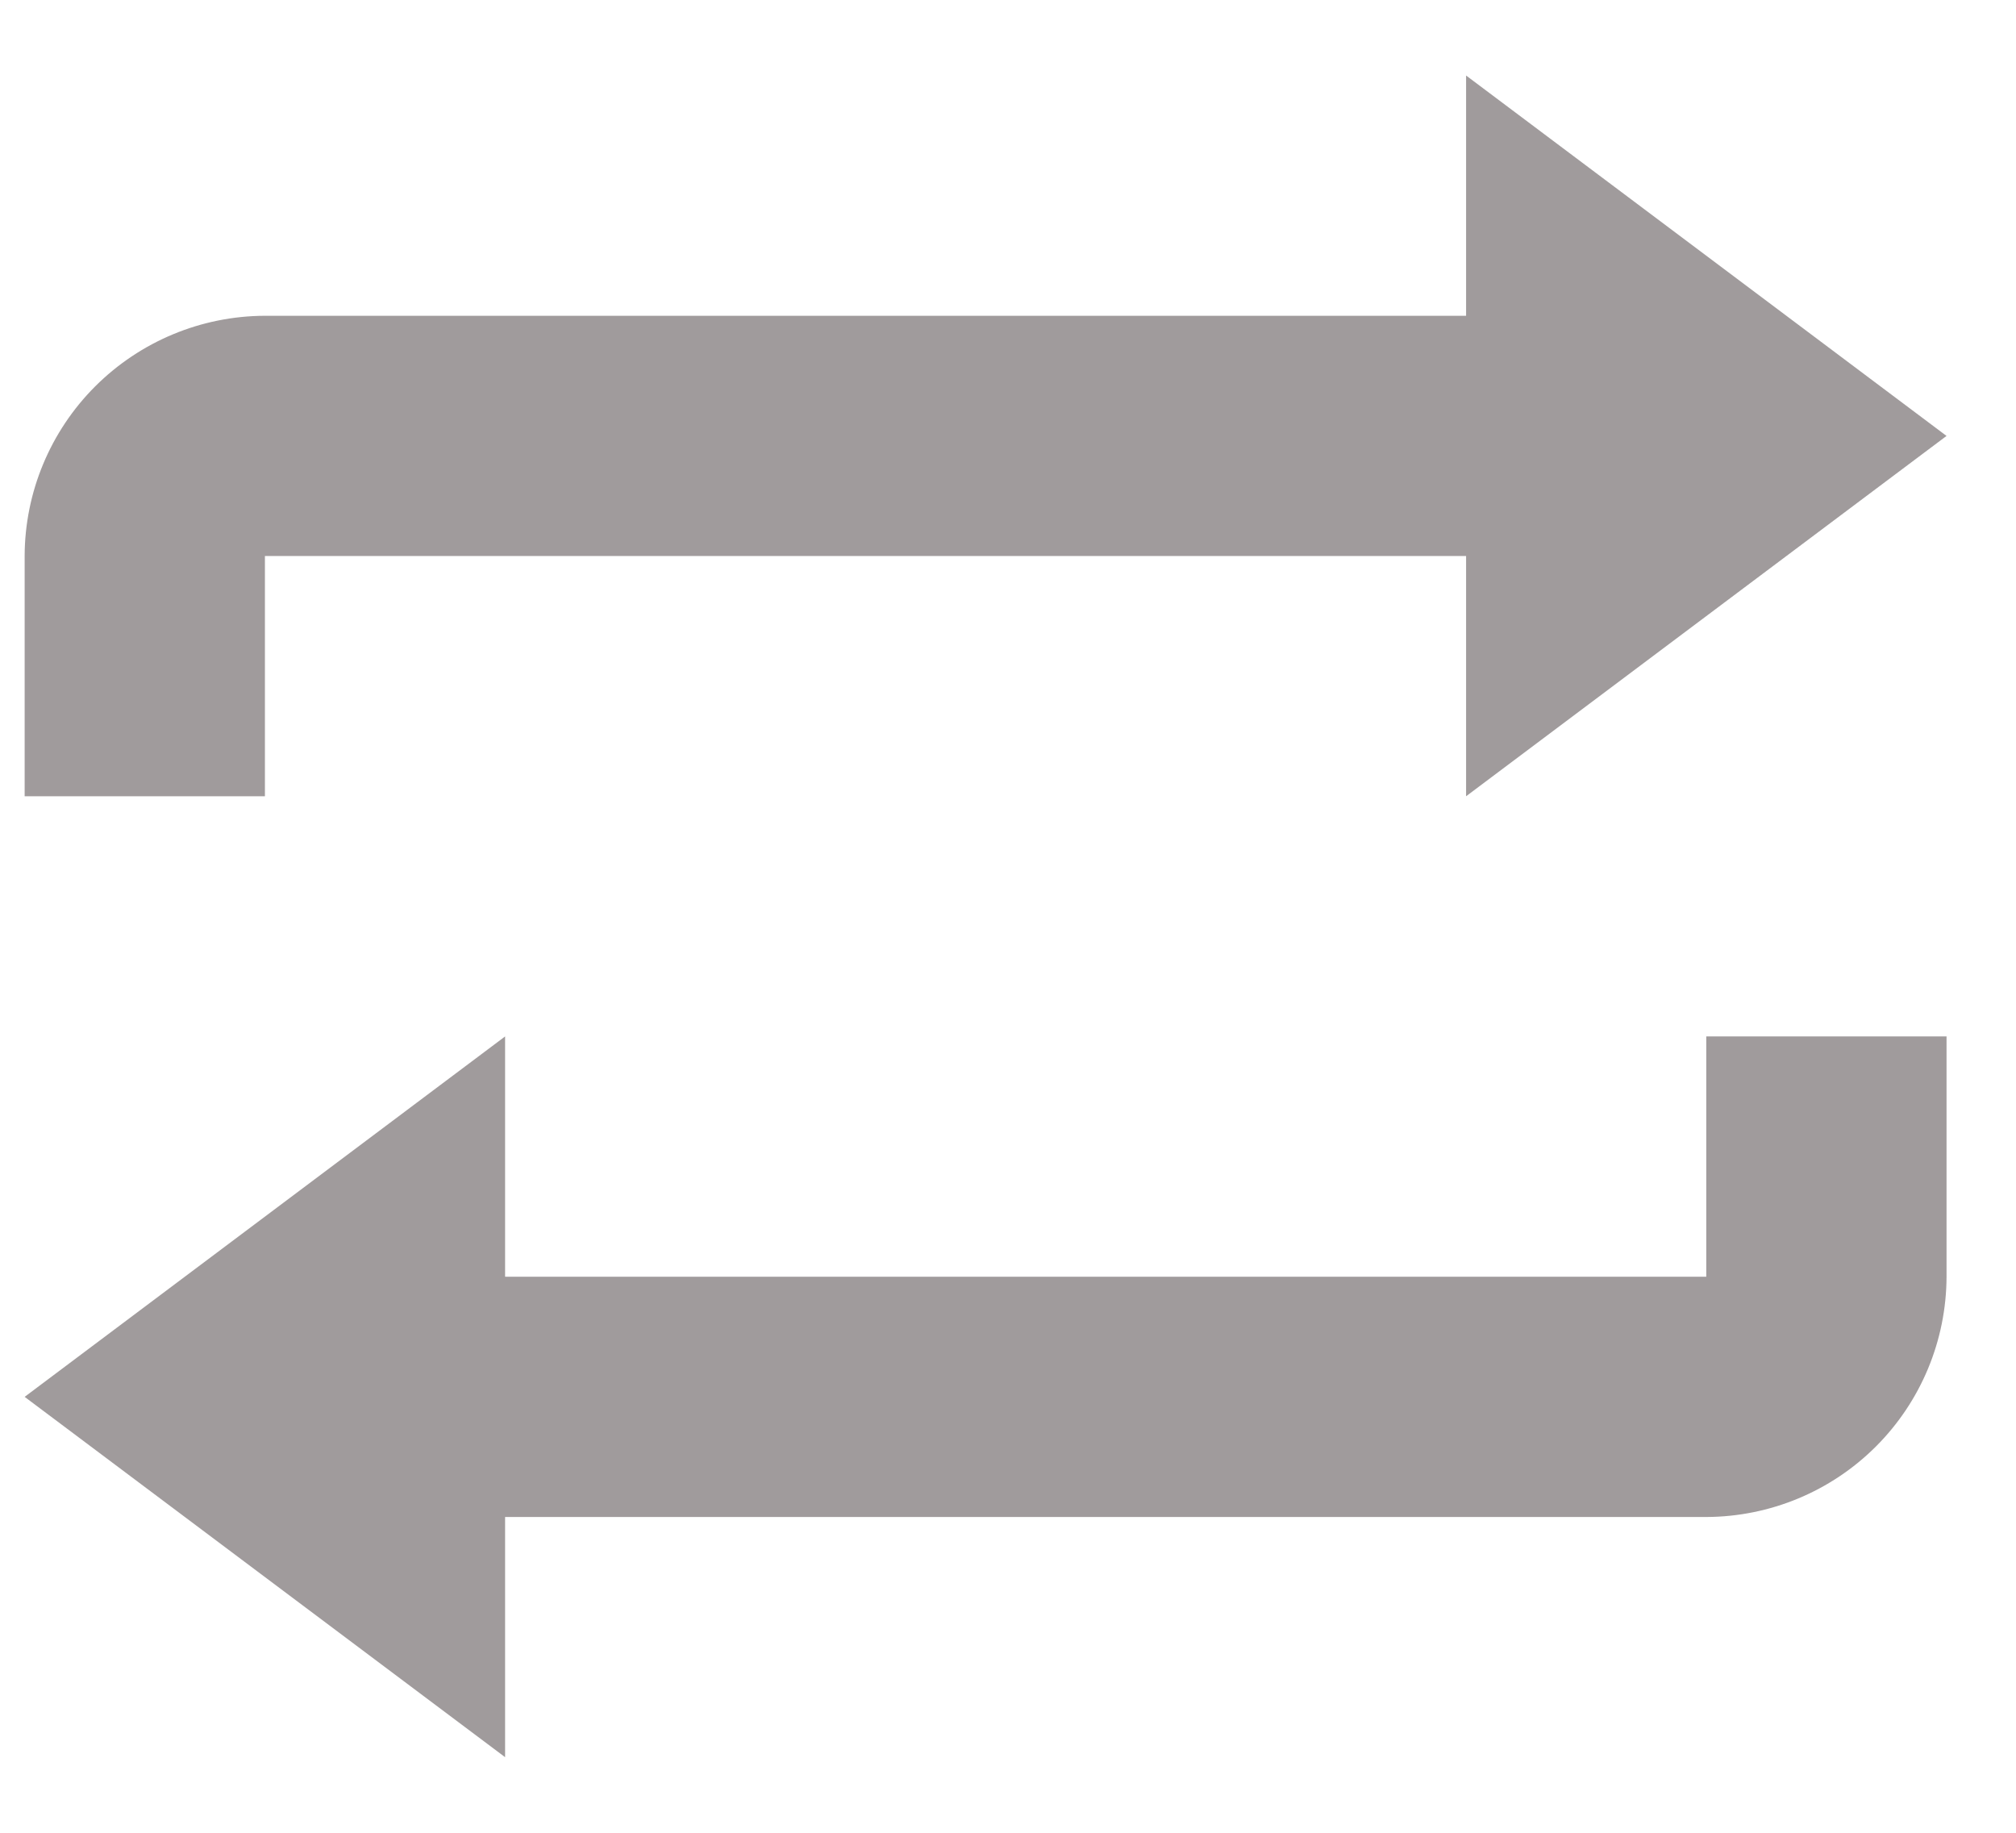
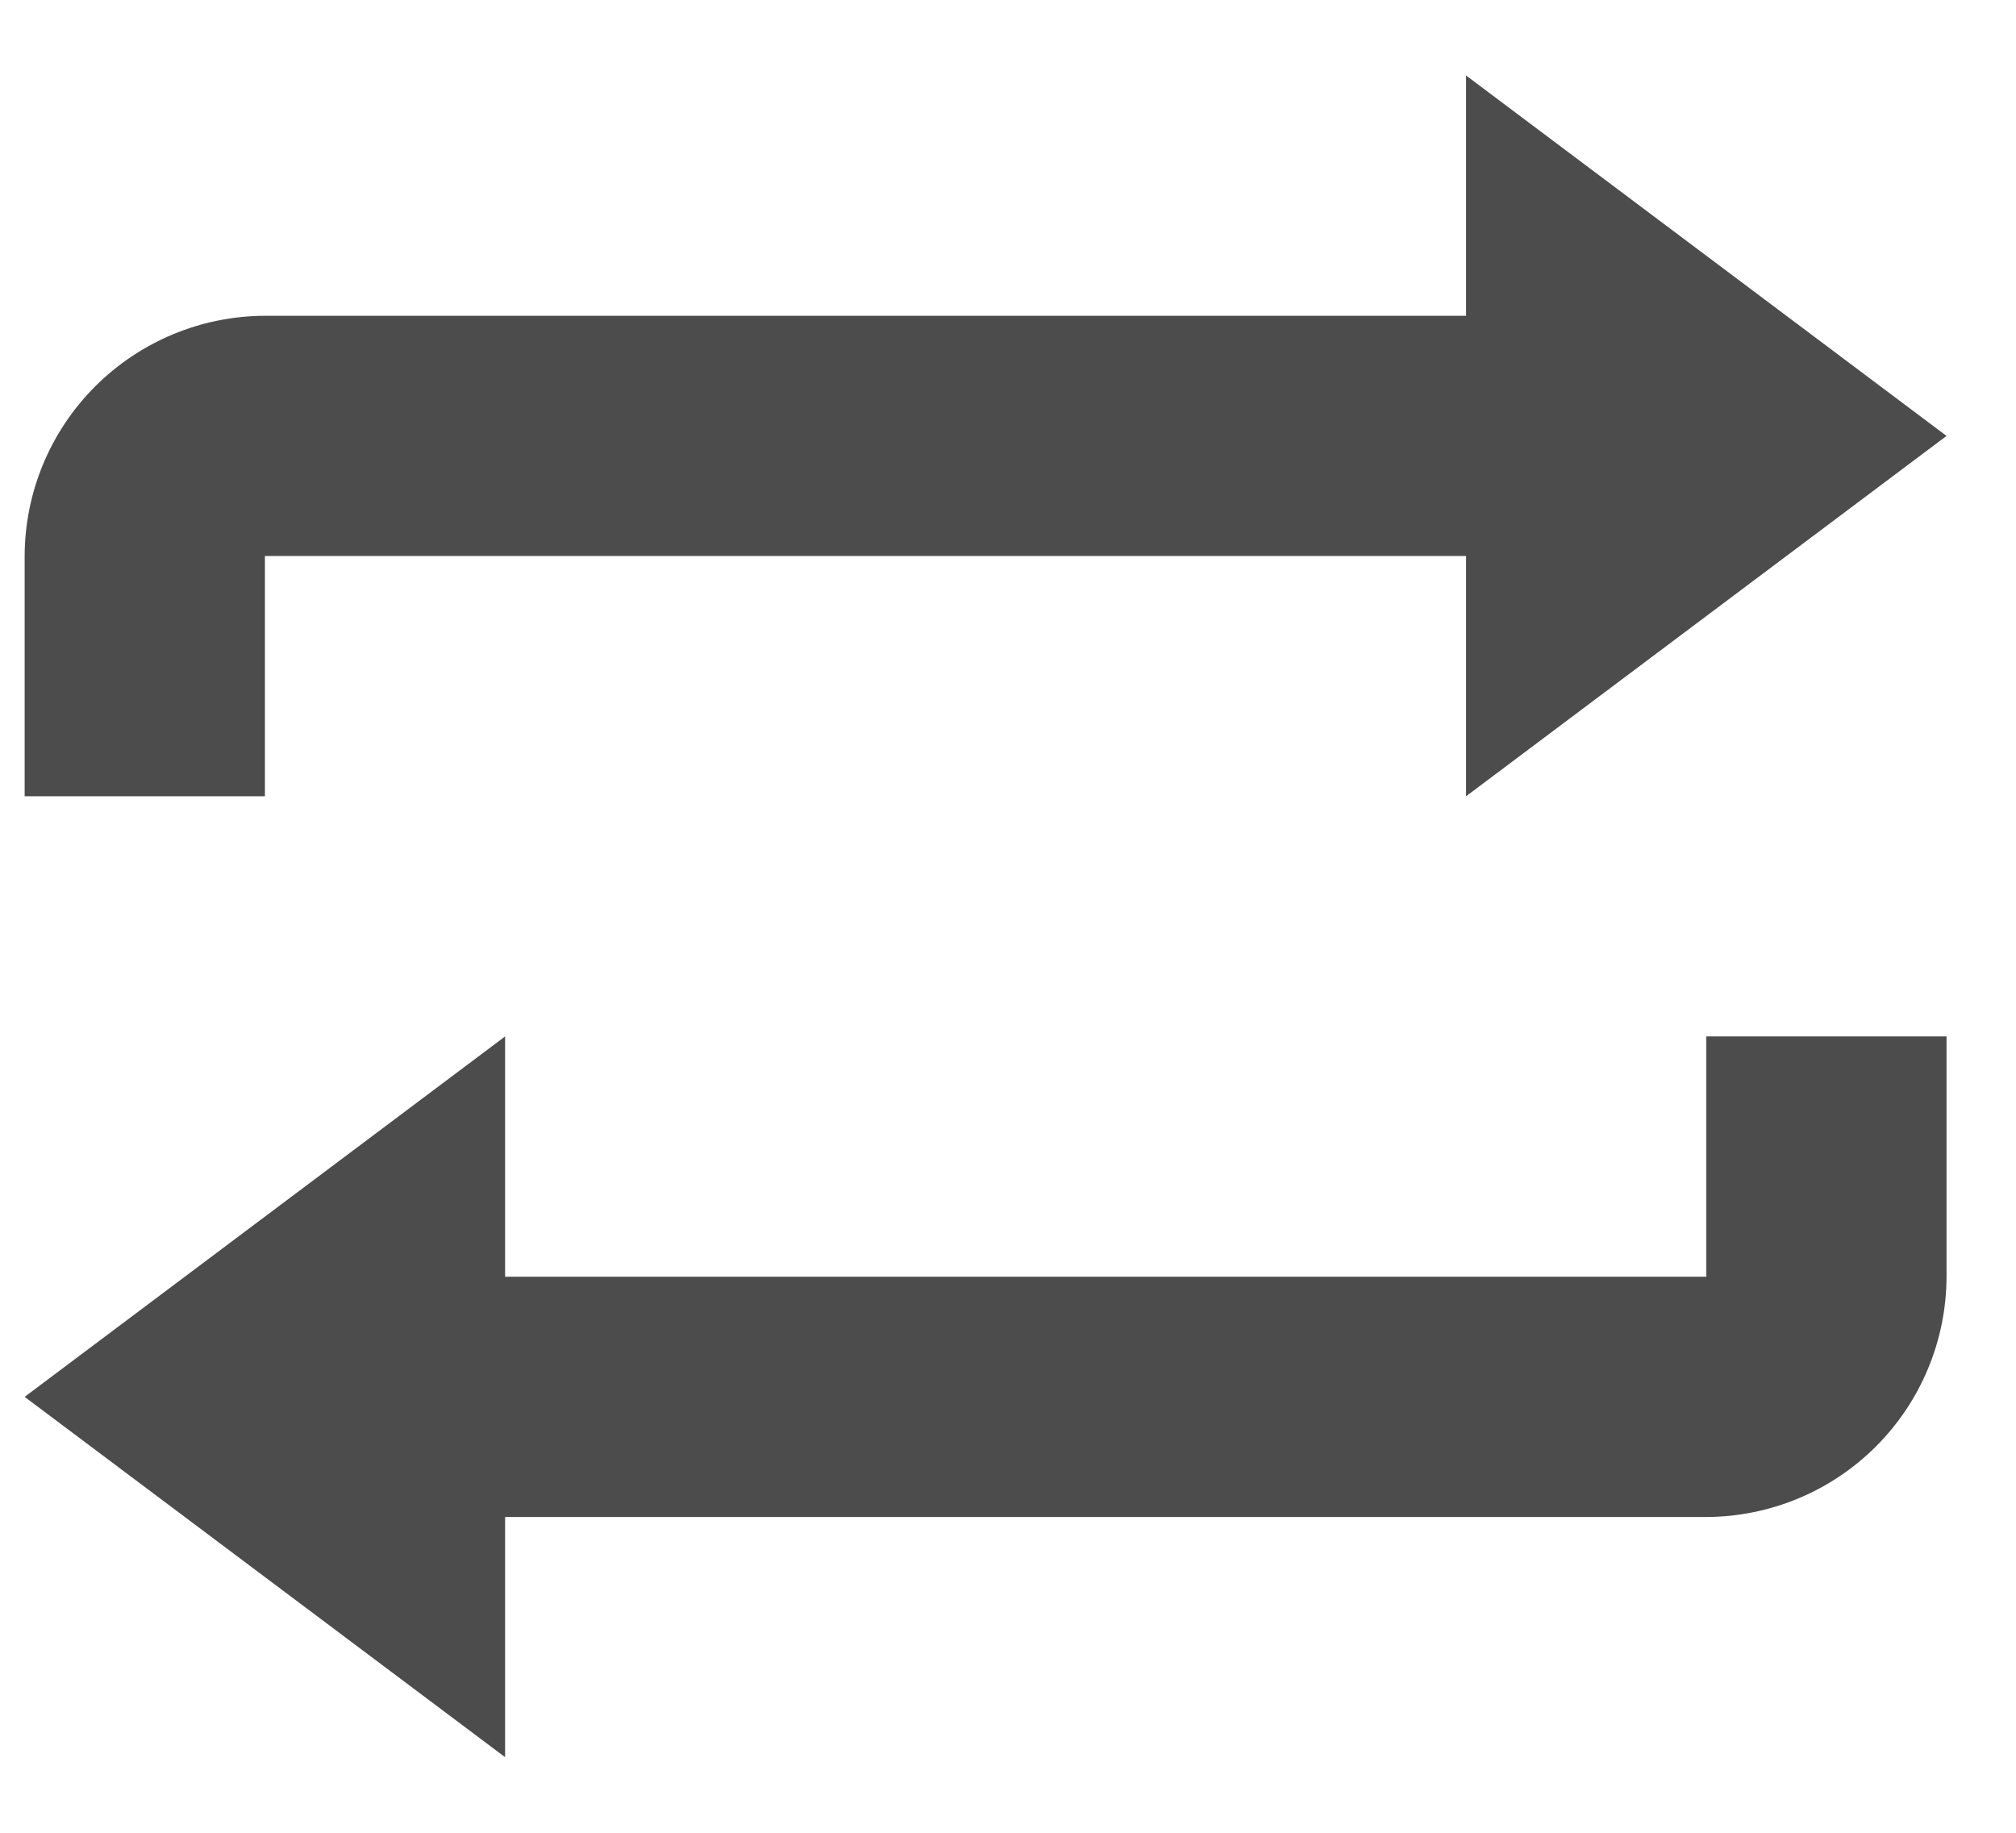
<svg xmlns="http://www.w3.org/2000/svg" viewBox="0 0 22 20" fill="none">
-   <path d="M15.999 0.824V3.446H2.891C2.196 3.448 1.531 3.725 1.039 4.216C0.548 4.707 0.271 5.372 0.269 6.067L0.269 8.689H2.891V6.067H15.999V8.689L21.242 4.757L15.999 0.824ZM5.512 11.31L0.269 15.243L5.512 19.175V16.554H18.62C19.315 16.552 19.981 16.275 20.472 15.784C20.963 15.293 21.24 14.627 21.242 13.932V11.31H18.62V13.932H5.512V11.31Z" fill="#787172" fill-opacity="0.7" />
+   <path d="M15.999 0.824V3.446H2.891C2.196 3.448 1.531 3.725 1.039 4.216C0.548 4.707 0.271 5.372 0.269 6.067L0.269 8.689H2.891V6.067H15.999V8.689L21.242 4.757L15.999 0.824ZM5.512 11.31L0.269 15.243L5.512 19.175V16.554H18.62C19.315 16.552 19.981 16.275 20.472 15.784C20.963 15.293 21.24 14.627 21.242 13.932V11.31H18.62V13.932H5.512V11.31Z" fill="currentColor" fill-opacity="0.7" />
</svg>
